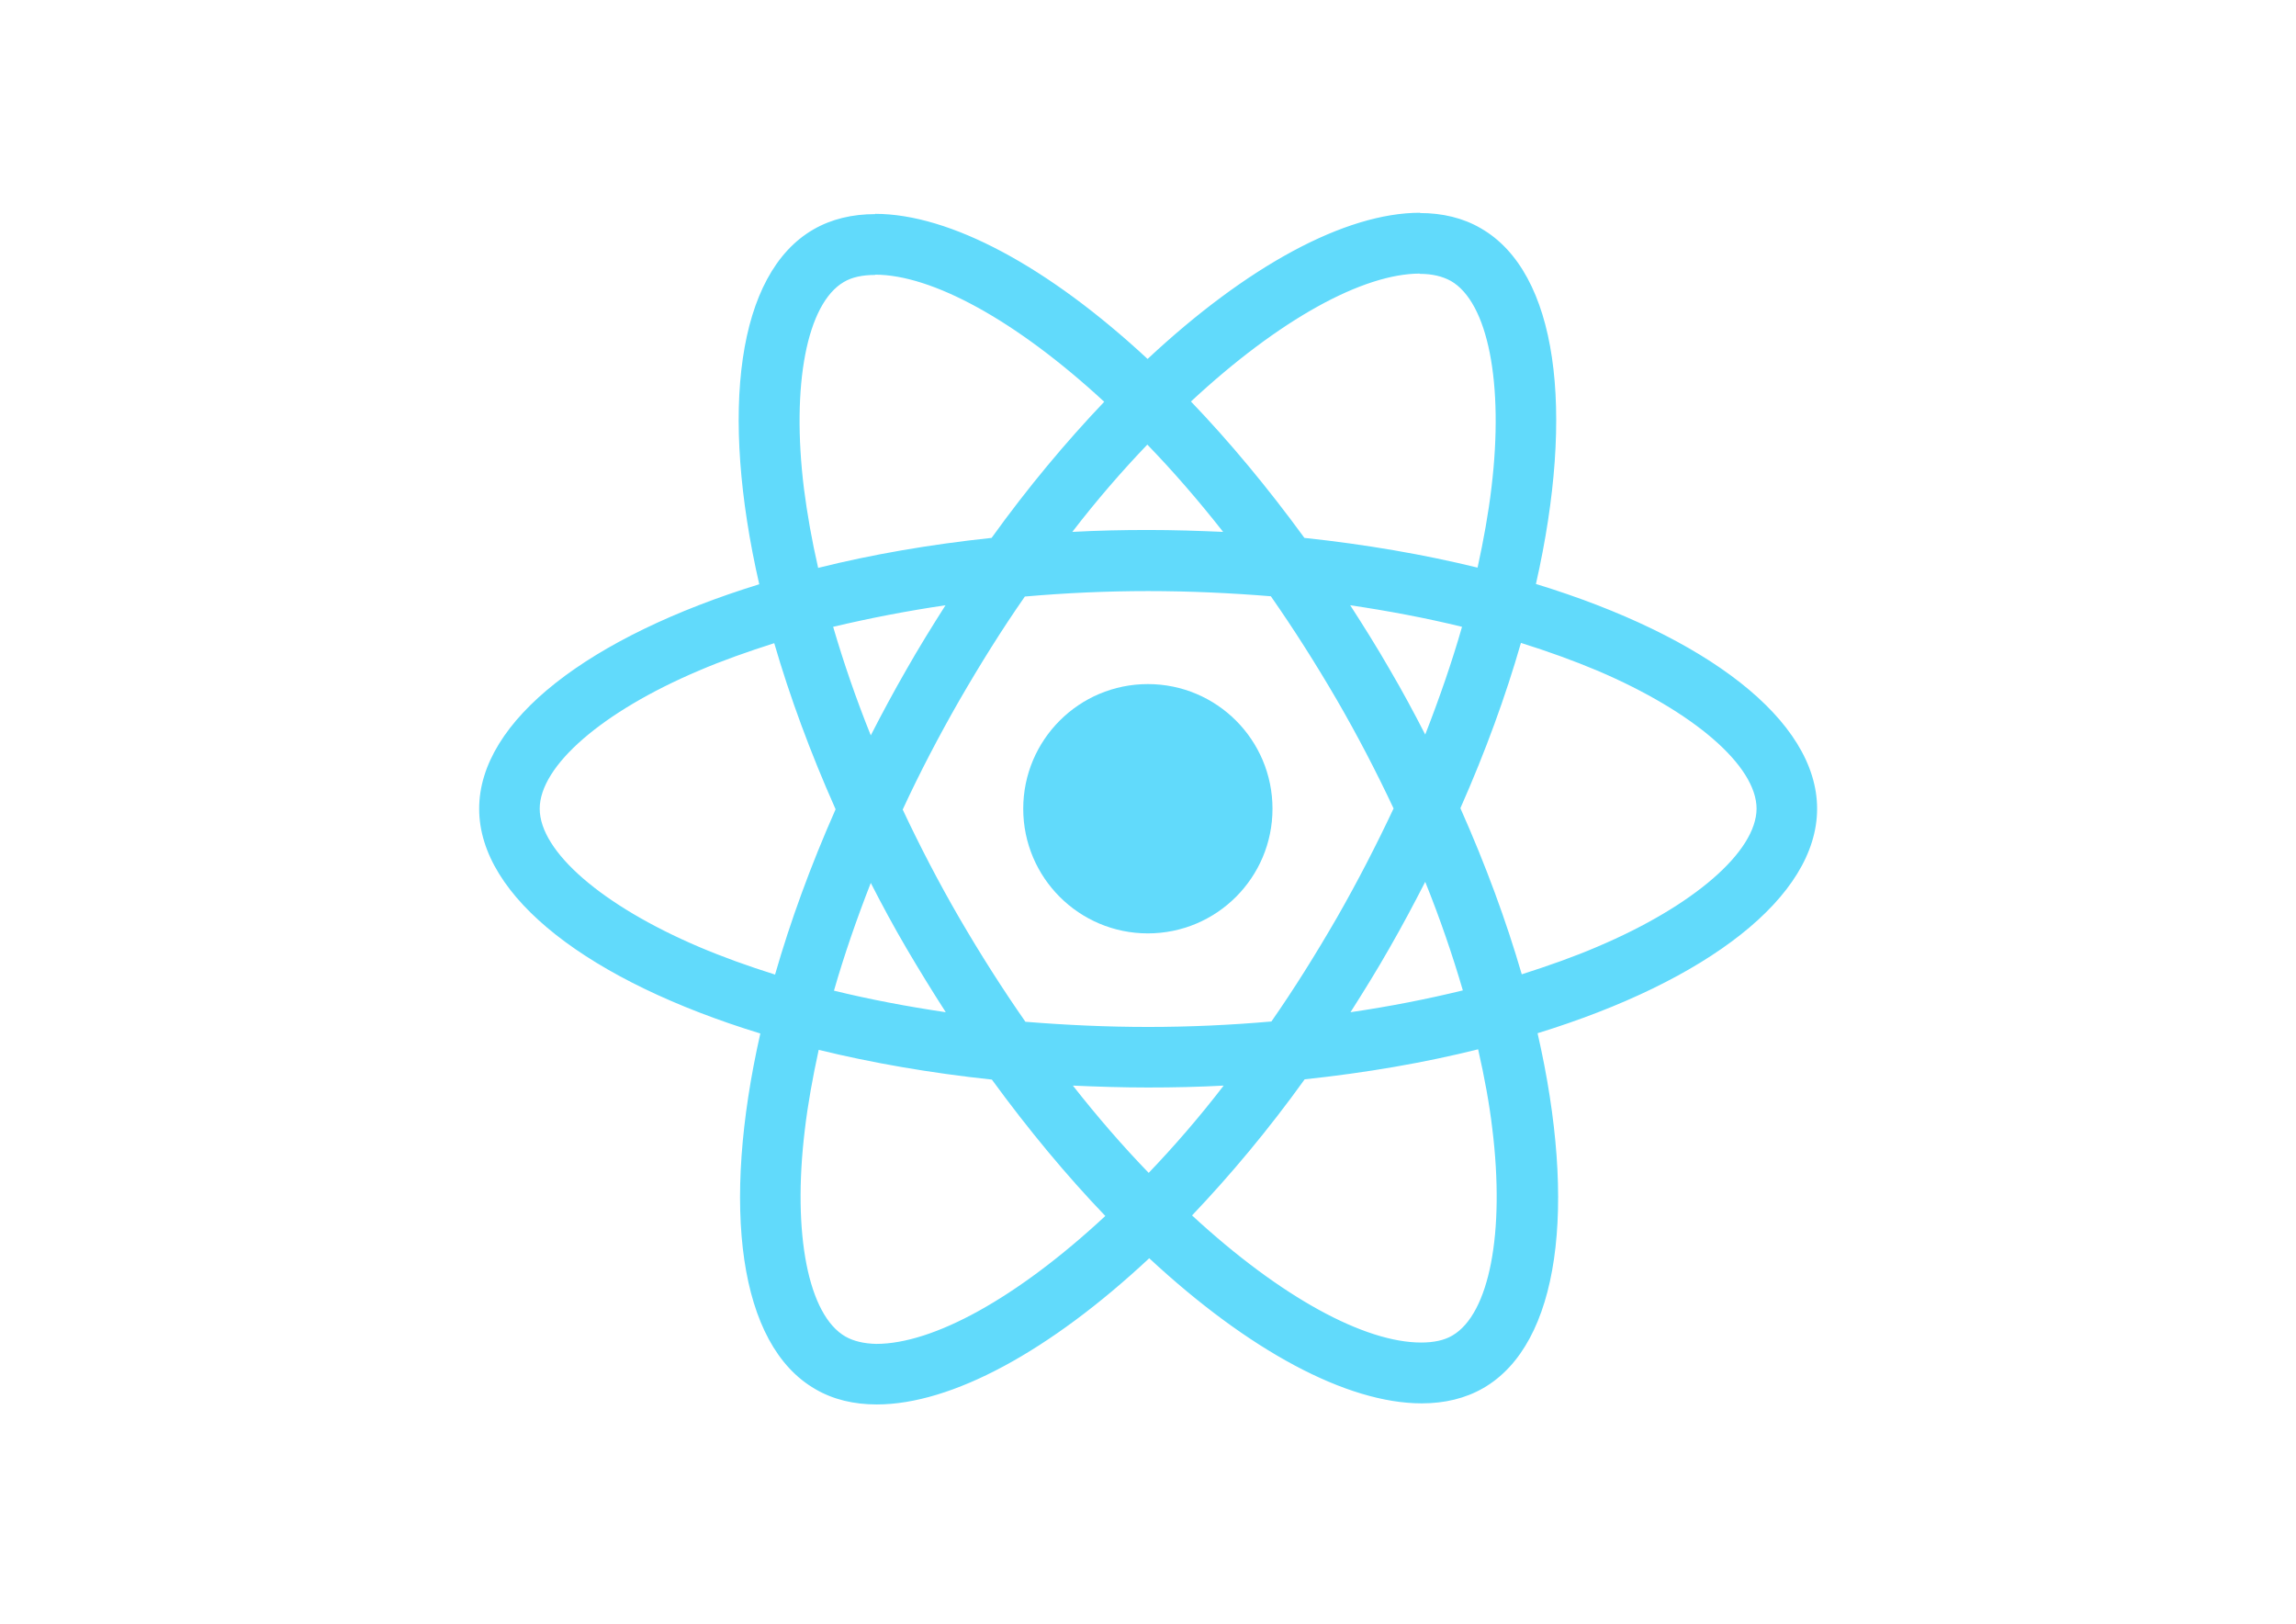
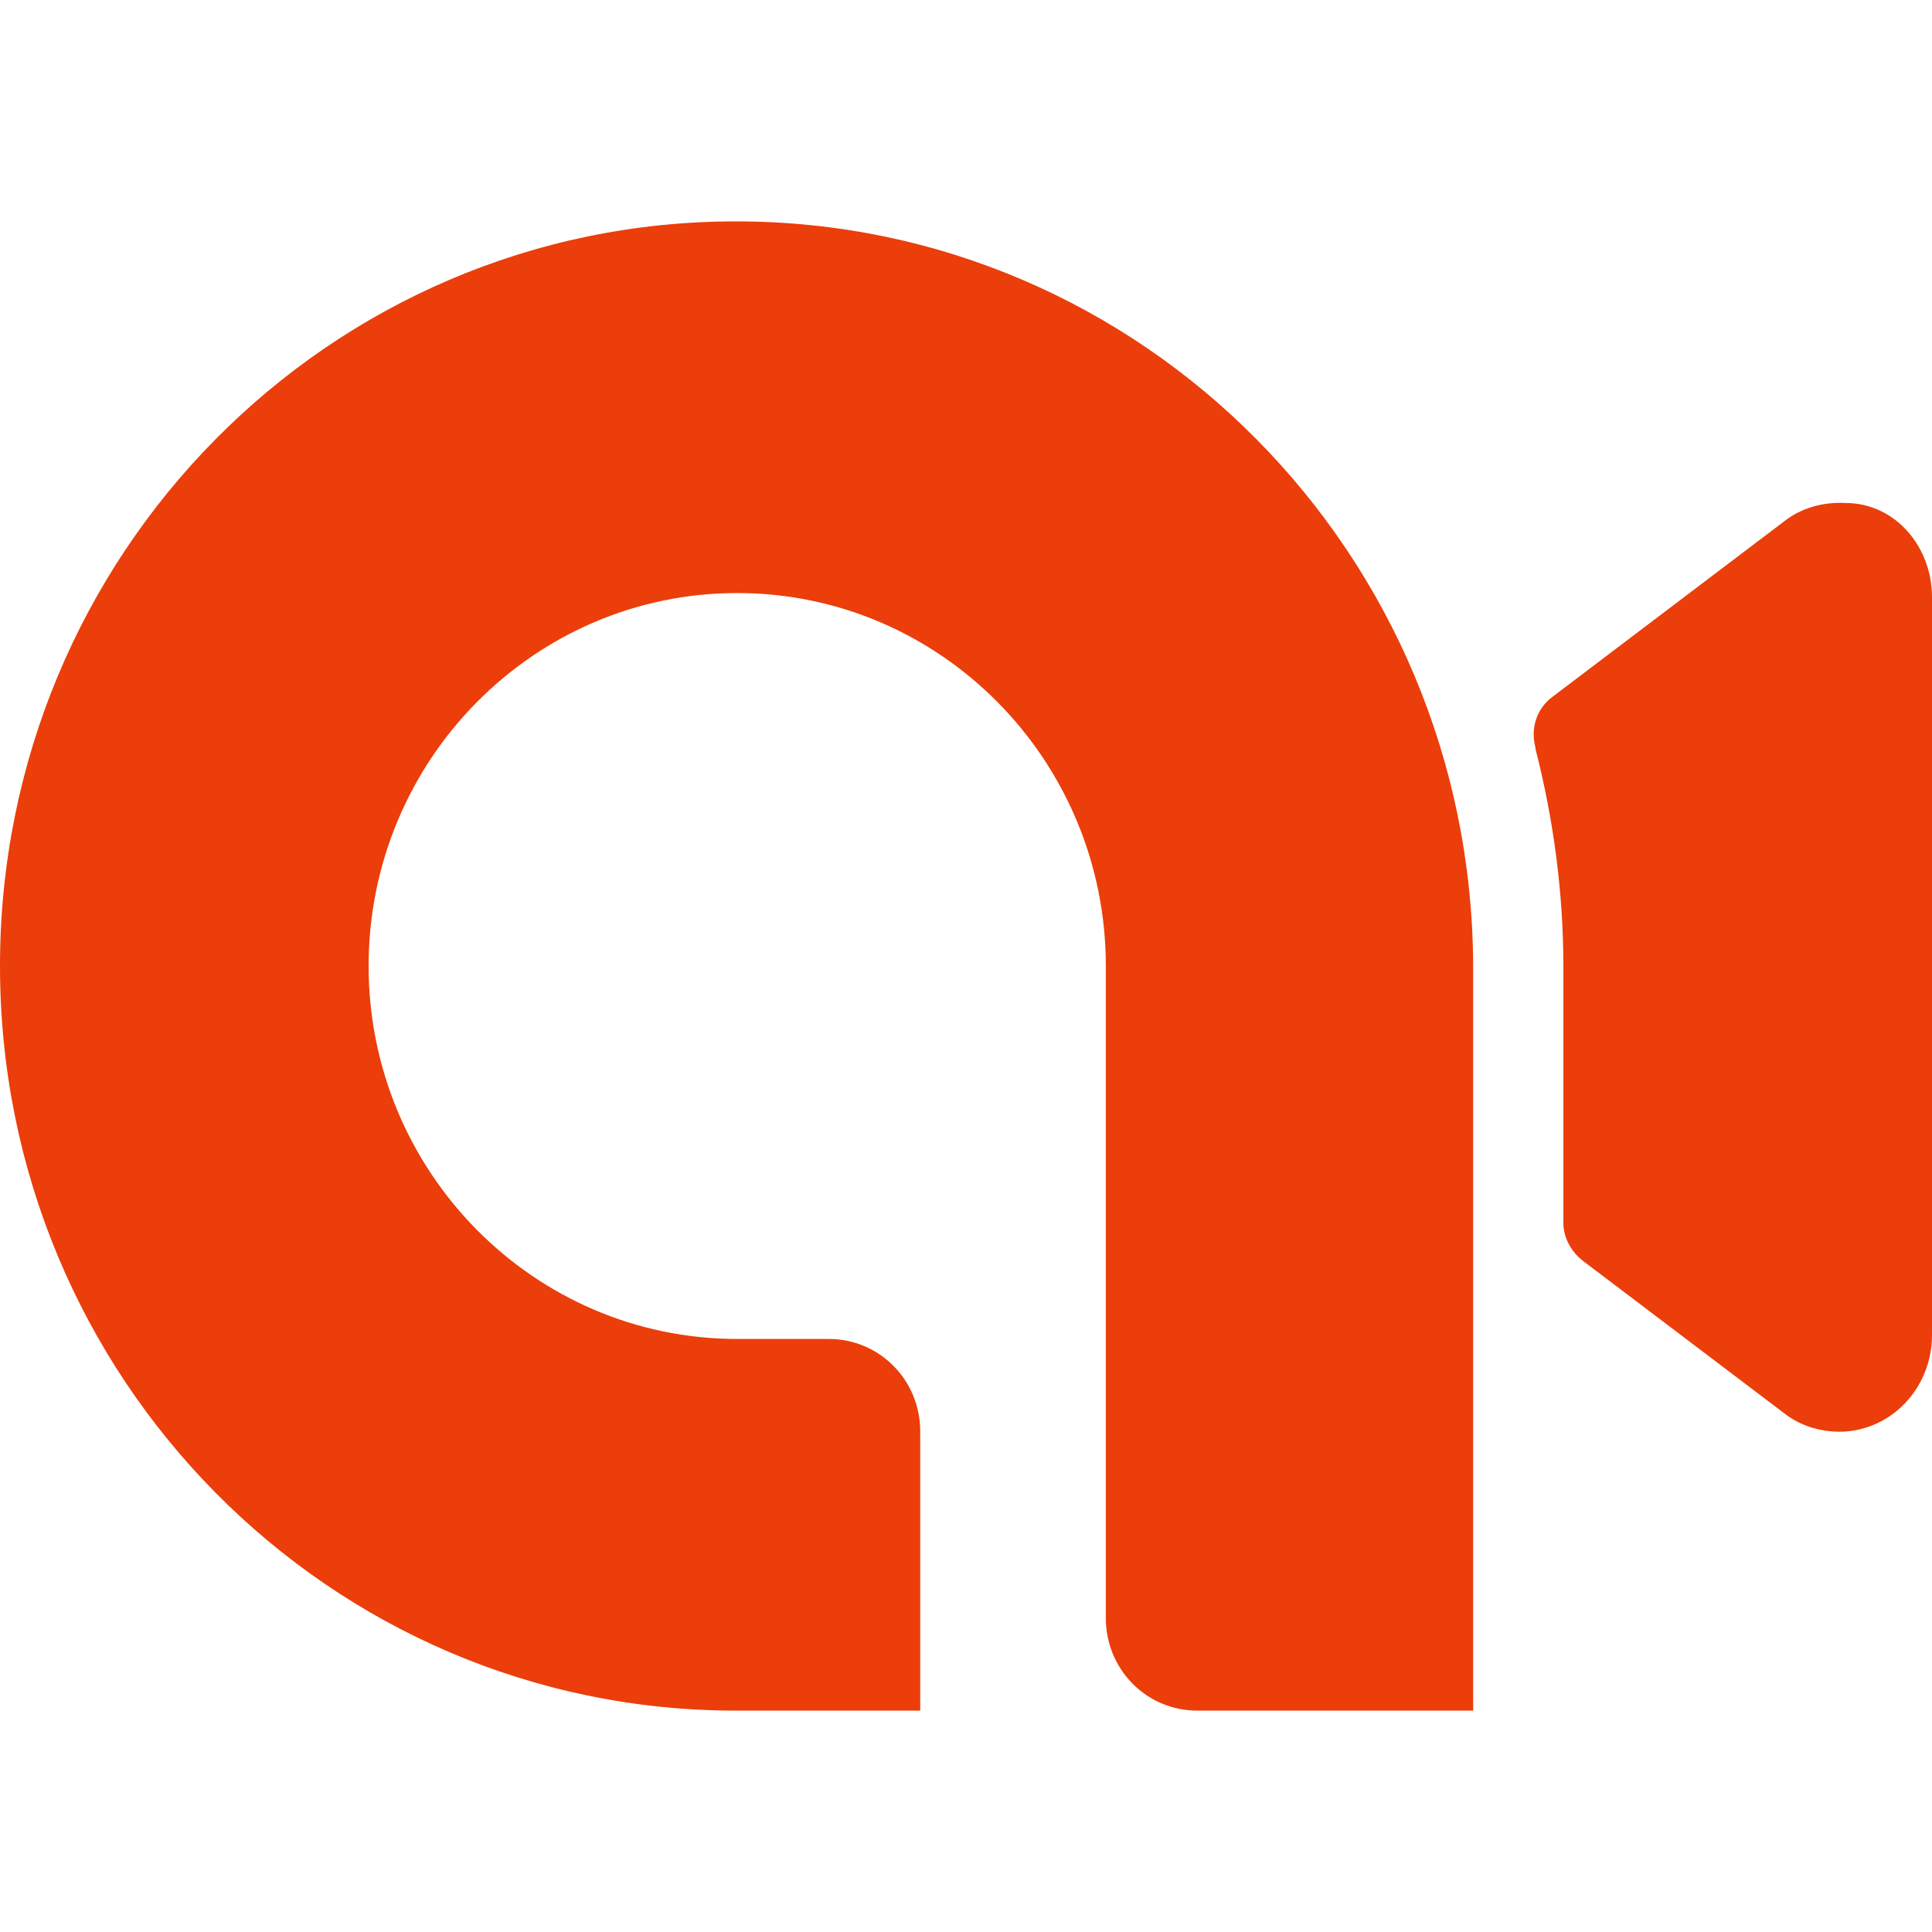
- <svg xmlns="http://www.w3.org/2000/svg" viewBox="0 0 841.9 595.3">
-   <g fill="#61DAFB">
-     <path d="M666.3 296.5c0-32.5-40.7-63.3-103.1-82.4 14.4-63.6 8-114.2-20.2-130.4-6.5-3.8-14.1-5.6-22.4-5.6v22.3c4.6 0 8.3.9 11.4 2.6 13.6 7.8 19.5 37.5 14.9 75.7-1.1 9.4-2.9 19.3-5.1 29.4-19.6-4.8-41-8.5-63.5-10.9-13.5-18.5-27.5-35.3-41.6-50 32.6-30.3 63.2-46.9 84-46.9V78c-27.5 0-63.5 19.6-99.9 53.6-36.4-33.8-72.4-53.2-99.9-53.2v22.3c20.7 0 51.4 16.5 84 46.6-14 14.7-28 31.4-41.3 49.9-22.6 2.4-44 6.1-63.6 11-2.3-10-4-19.7-5.2-29-4.7-38.2 1.1-67.9 14.6-75.8 3-1.8 6.9-2.6 11.5-2.6V78.5c-8.4 0-16 1.8-22.6 5.6-28.1 16.2-34.4 66.7-19.9 130.1-62.2 19.2-102.7 49.9-102.7 82.3 0 32.5 40.7 63.3 103.1 82.4-14.4 63.6-8 114.2 20.2 130.4 6.5 3.8 14.1 5.6 22.5 5.6 27.5 0 63.5-19.6 99.9-53.6 36.4 33.8 72.4 53.2 99.9 53.2 8.4 0 16-1.8 22.6-5.6 28.1-16.2 34.4-66.7 19.9-130.1 62-19.1 102.5-49.9 102.5-82.3zm-130.2-66.7c-3.7 12.9-8.3 26.2-13.5 39.5-4.1-8-8.4-16-13.1-24-4.6-8-9.5-15.8-14.4-23.4 14.2 2.1 27.9 4.7 41 7.9zm-45.8 106.5c-7.8 13.5-15.8 26.3-24.1 38.2-14.9 1.3-30 2-45.2 2-15.1 0-30.2-.7-45-1.9-8.3-11.9-16.4-24.6-24.2-38-7.6-13.1-14.5-26.4-20.8-39.8 6.2-13.4 13.2-26.8 20.7-39.9 7.8-13.5 15.8-26.3 24.1-38.2 14.9-1.3 30-2 45.2-2 15.1 0 30.2.7 45 1.9 8.3 11.9 16.4 24.6 24.2 38 7.6 13.1 14.5 26.4 20.8 39.8-6.3 13.4-13.2 26.8-20.7 39.9zm32.3-13c5.4 13.4 10 26.8 13.8 39.8-13.1 3.2-26.9 5.9-41.2 8 4.9-7.7 9.8-15.6 14.4-23.7 4.6-8 8.9-16.1 13-24.1zM421.2 430c-9.3-9.6-18.6-20.3-27.8-32 9 .4 18.2.7 27.5.7 9.4 0 18.7-.2 27.8-.7-9 11.7-18.3 22.4-27.5 32zm-74.4-58.9c-14.2-2.1-27.9-4.7-41-7.9 3.7-12.9 8.3-26.2 13.5-39.5 4.1 8 8.4 16 13.1 24 4.7 8 9.5 15.8 14.4 23.4zM420.7 163c9.3 9.6 18.6 20.3 27.8 32-9-.4-18.2-.7-27.5-.7-9.4 0-18.7.2-27.8.7 9-11.7 18.3-22.4 27.5-32zm-74 58.9c-4.9 7.7-9.8 15.6-14.4 23.7-4.6 8-8.9 16-13 24-5.4-13.4-10-26.8-13.8-39.8 13.1-3.1 26.9-5.8 41.2-7.9zm-90.5 125.2c-35.4-15.1-58.3-34.9-58.3-50.6 0-15.7 22.9-35.6 58.3-50.6 8.6-3.7 18-7 27.7-10.1 5.7 19.6 13.2 40 22.5 60.9-9.2 20.8-16.6 41.1-22.2 60.6-9.9-3.1-19.3-6.5-28-10.2zM310 490c-13.6-7.8-19.5-37.5-14.9-75.7 1.1-9.4 2.9-19.3 5.1-29.4 19.6 4.8 41 8.5 63.5 10.9 13.5 18.5 27.5 35.3 41.6 50-32.6 30.3-63.2 46.9-84 46.9-4.5-.1-8.3-1-11.3-2.7zm237.2-76.2c4.7 38.2-1.1 67.9-14.6 75.8-3 1.8-6.9 2.6-11.5 2.6-20.7 0-51.4-16.5-84-46.6 14-14.7 28-31.4 41.3-49.9 22.6-2.4 44-6.1 63.6-11 2.3 10.1 4.1 19.8 5.2 29.1zm38.5-66.7c-8.6 3.7-18 7-27.7 10.1-5.7-19.6-13.2-40-22.5-60.9 9.2-20.8 16.6-41.1 22.2-60.6 9.9 3.1 19.3 6.5 28.1 10.2 35.4 15.1 58.3 34.9 58.3 50.6-.1 15.7-23 35.6-58.4 50.6zM320.8 78.4z" />
-     <circle cx="420.9" cy="296.5" r="45.7" />
-     <path d="M520.5 78.1z" />
-   </g>
+ <svg xmlns="http://www.w3.org/2000/svg" width="48" height="48" viewBox="0 0 48 48" fill="none">
+   <path d="M48 14.83V33.17C48 34.416 47.084 35.471 45.853 35.566C45.284 35.599 44.747 35.439 44.337 35.119L39.316 31.317C39.032 31.093 38.842 30.742 38.842 30.39V24.032C38.842 22.147 38.59 20.326 38.147 18.6C38.147 18.6 38.147 18.6 38.147 18.568C38.021 18.089 38.179 17.61 38.558 17.322L44.337 12.945C44.747 12.625 45.284 12.466 45.853 12.497C47.084 12.497 48 13.584 48 14.83Z" fill="#EB3E0A" />
+   <path d="M18.284 5.5C8.179 5.5 0 13.775 0 24C0 34.224 8.179 42.5 18.284 42.5H22.863V35.566C22.863 34.288 21.853 33.266 20.59 33.266H18.316C13.263 33.266 9.158 29.112 9.158 24C9.158 18.888 13.263 14.734 18.316 14.734C23.368 14.734 27.474 18.888 27.474 24V40.2C27.474 41.477 28.484 42.5 29.747 42.5H36.6V24C36.568 13.775 28.39 5.5 18.284 5.5Z" fill="#EB3E0A" />
</svg>
